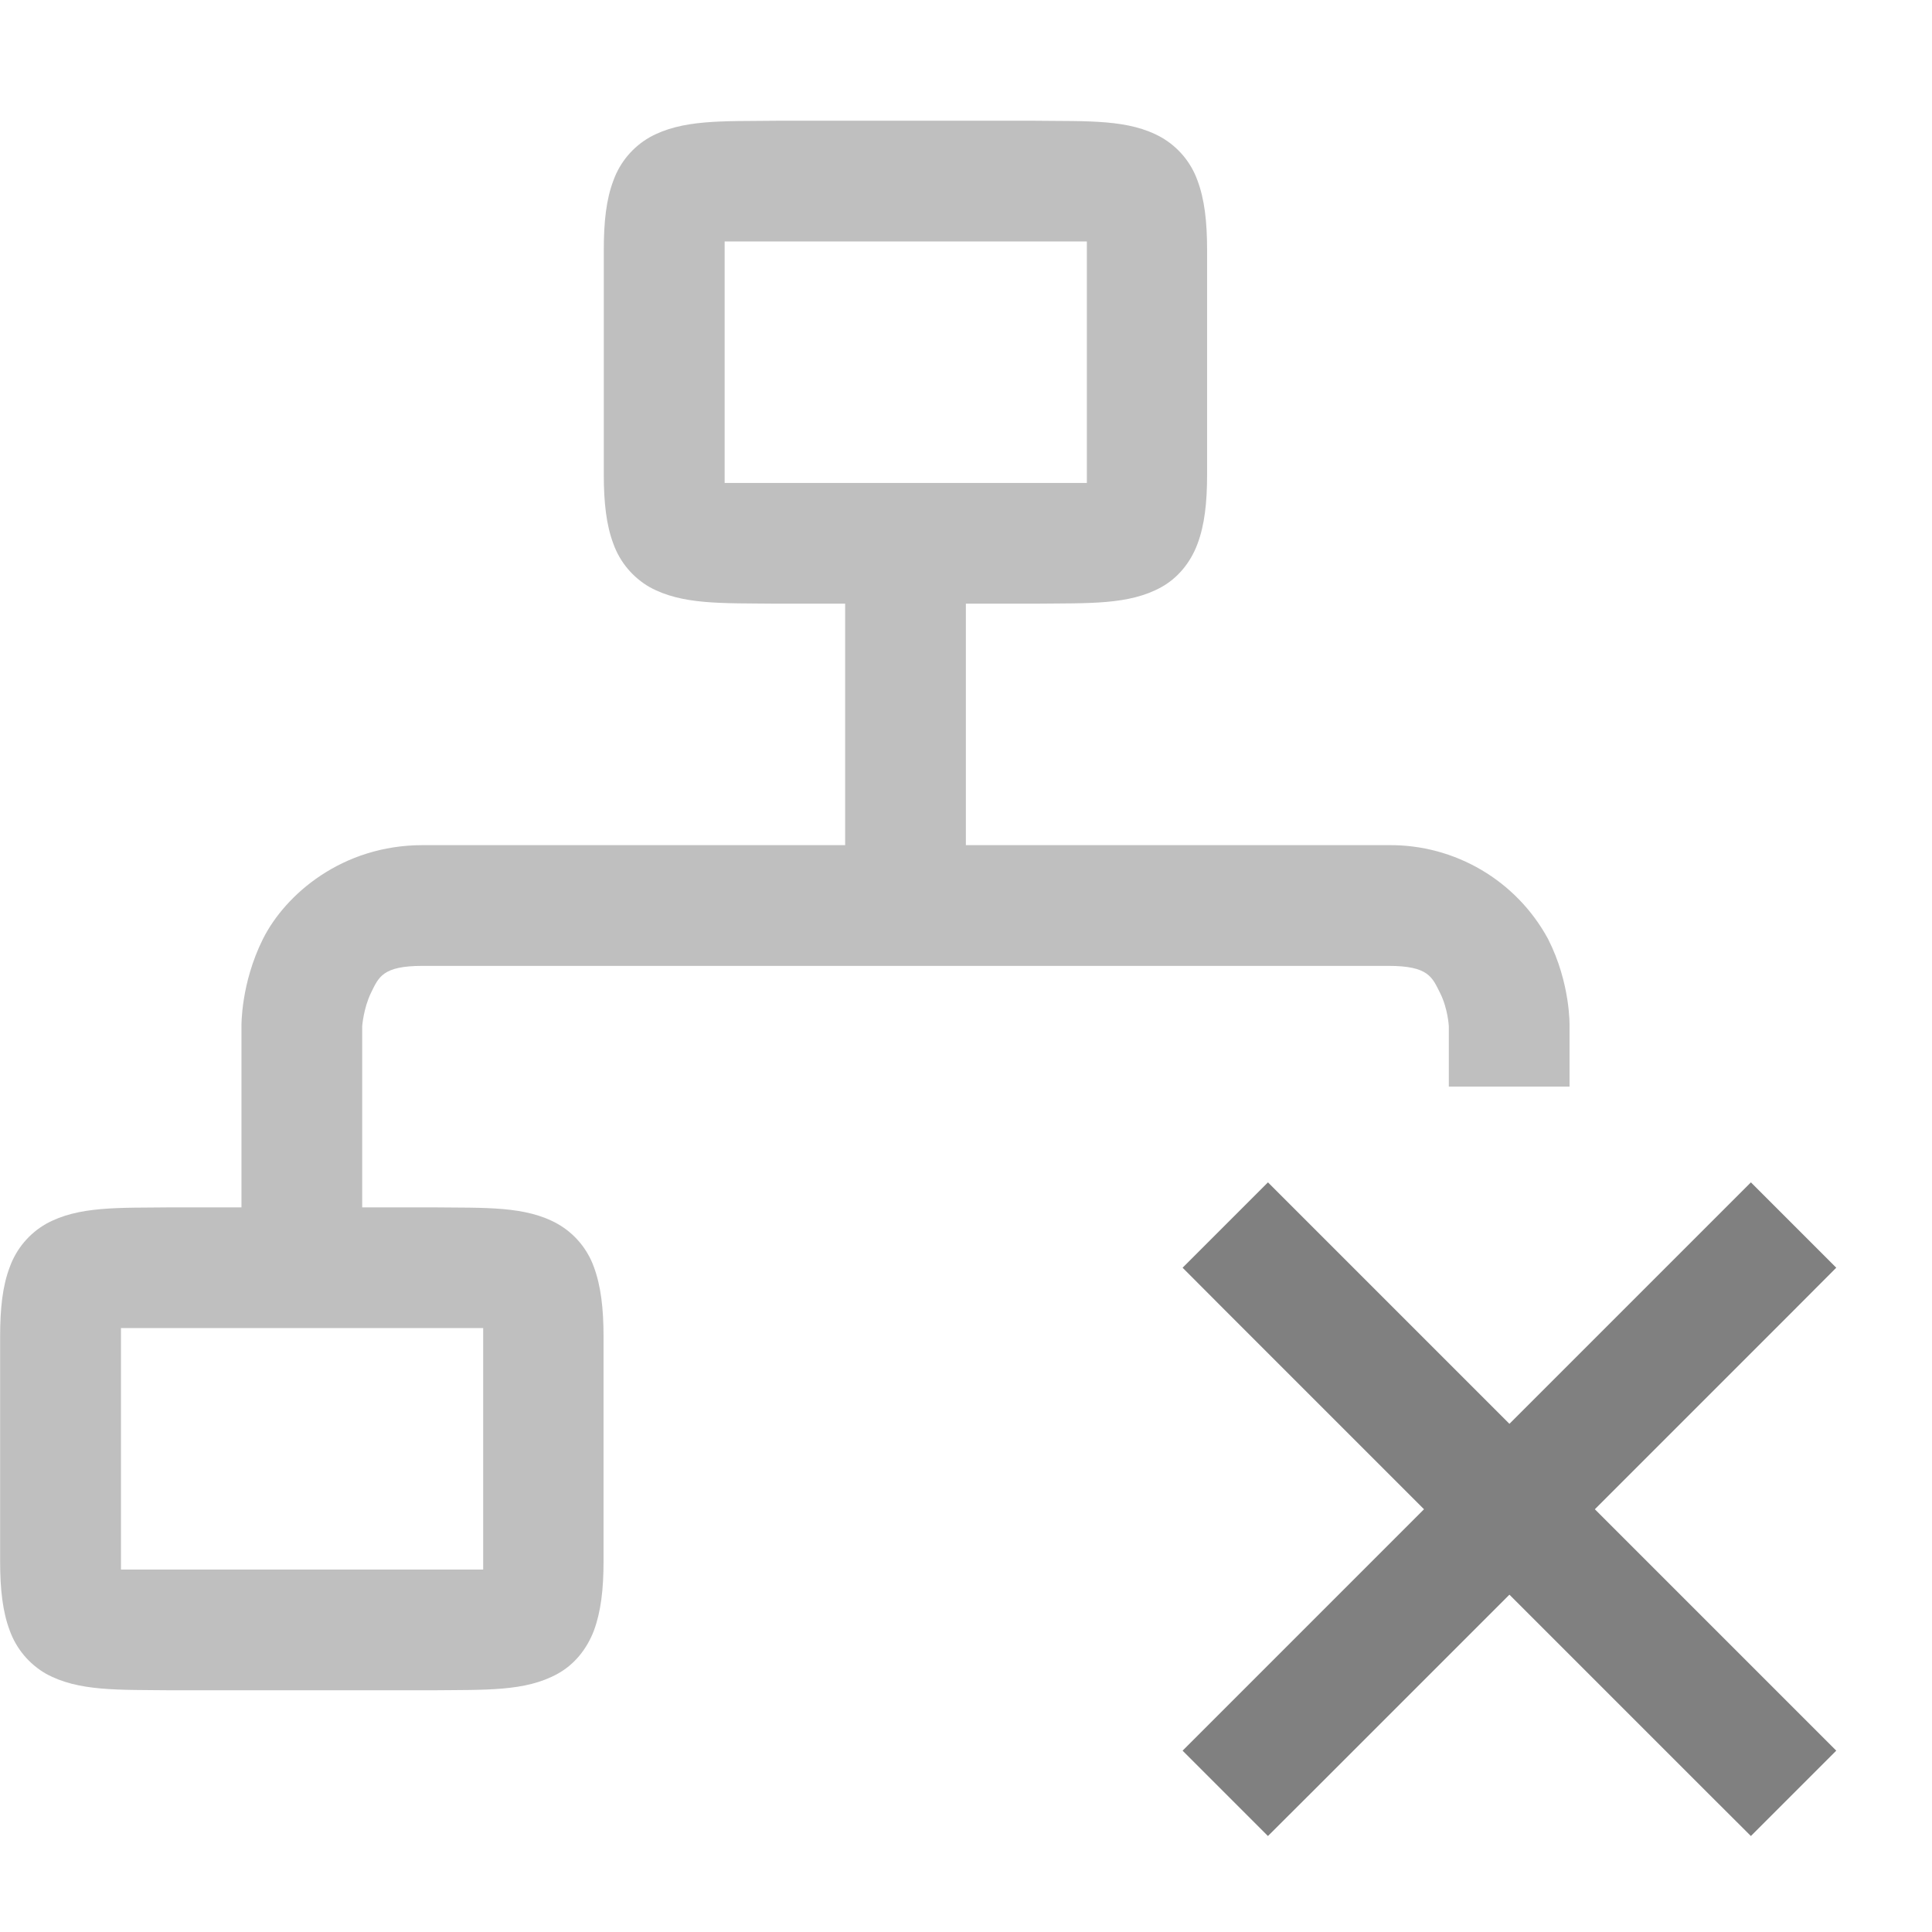
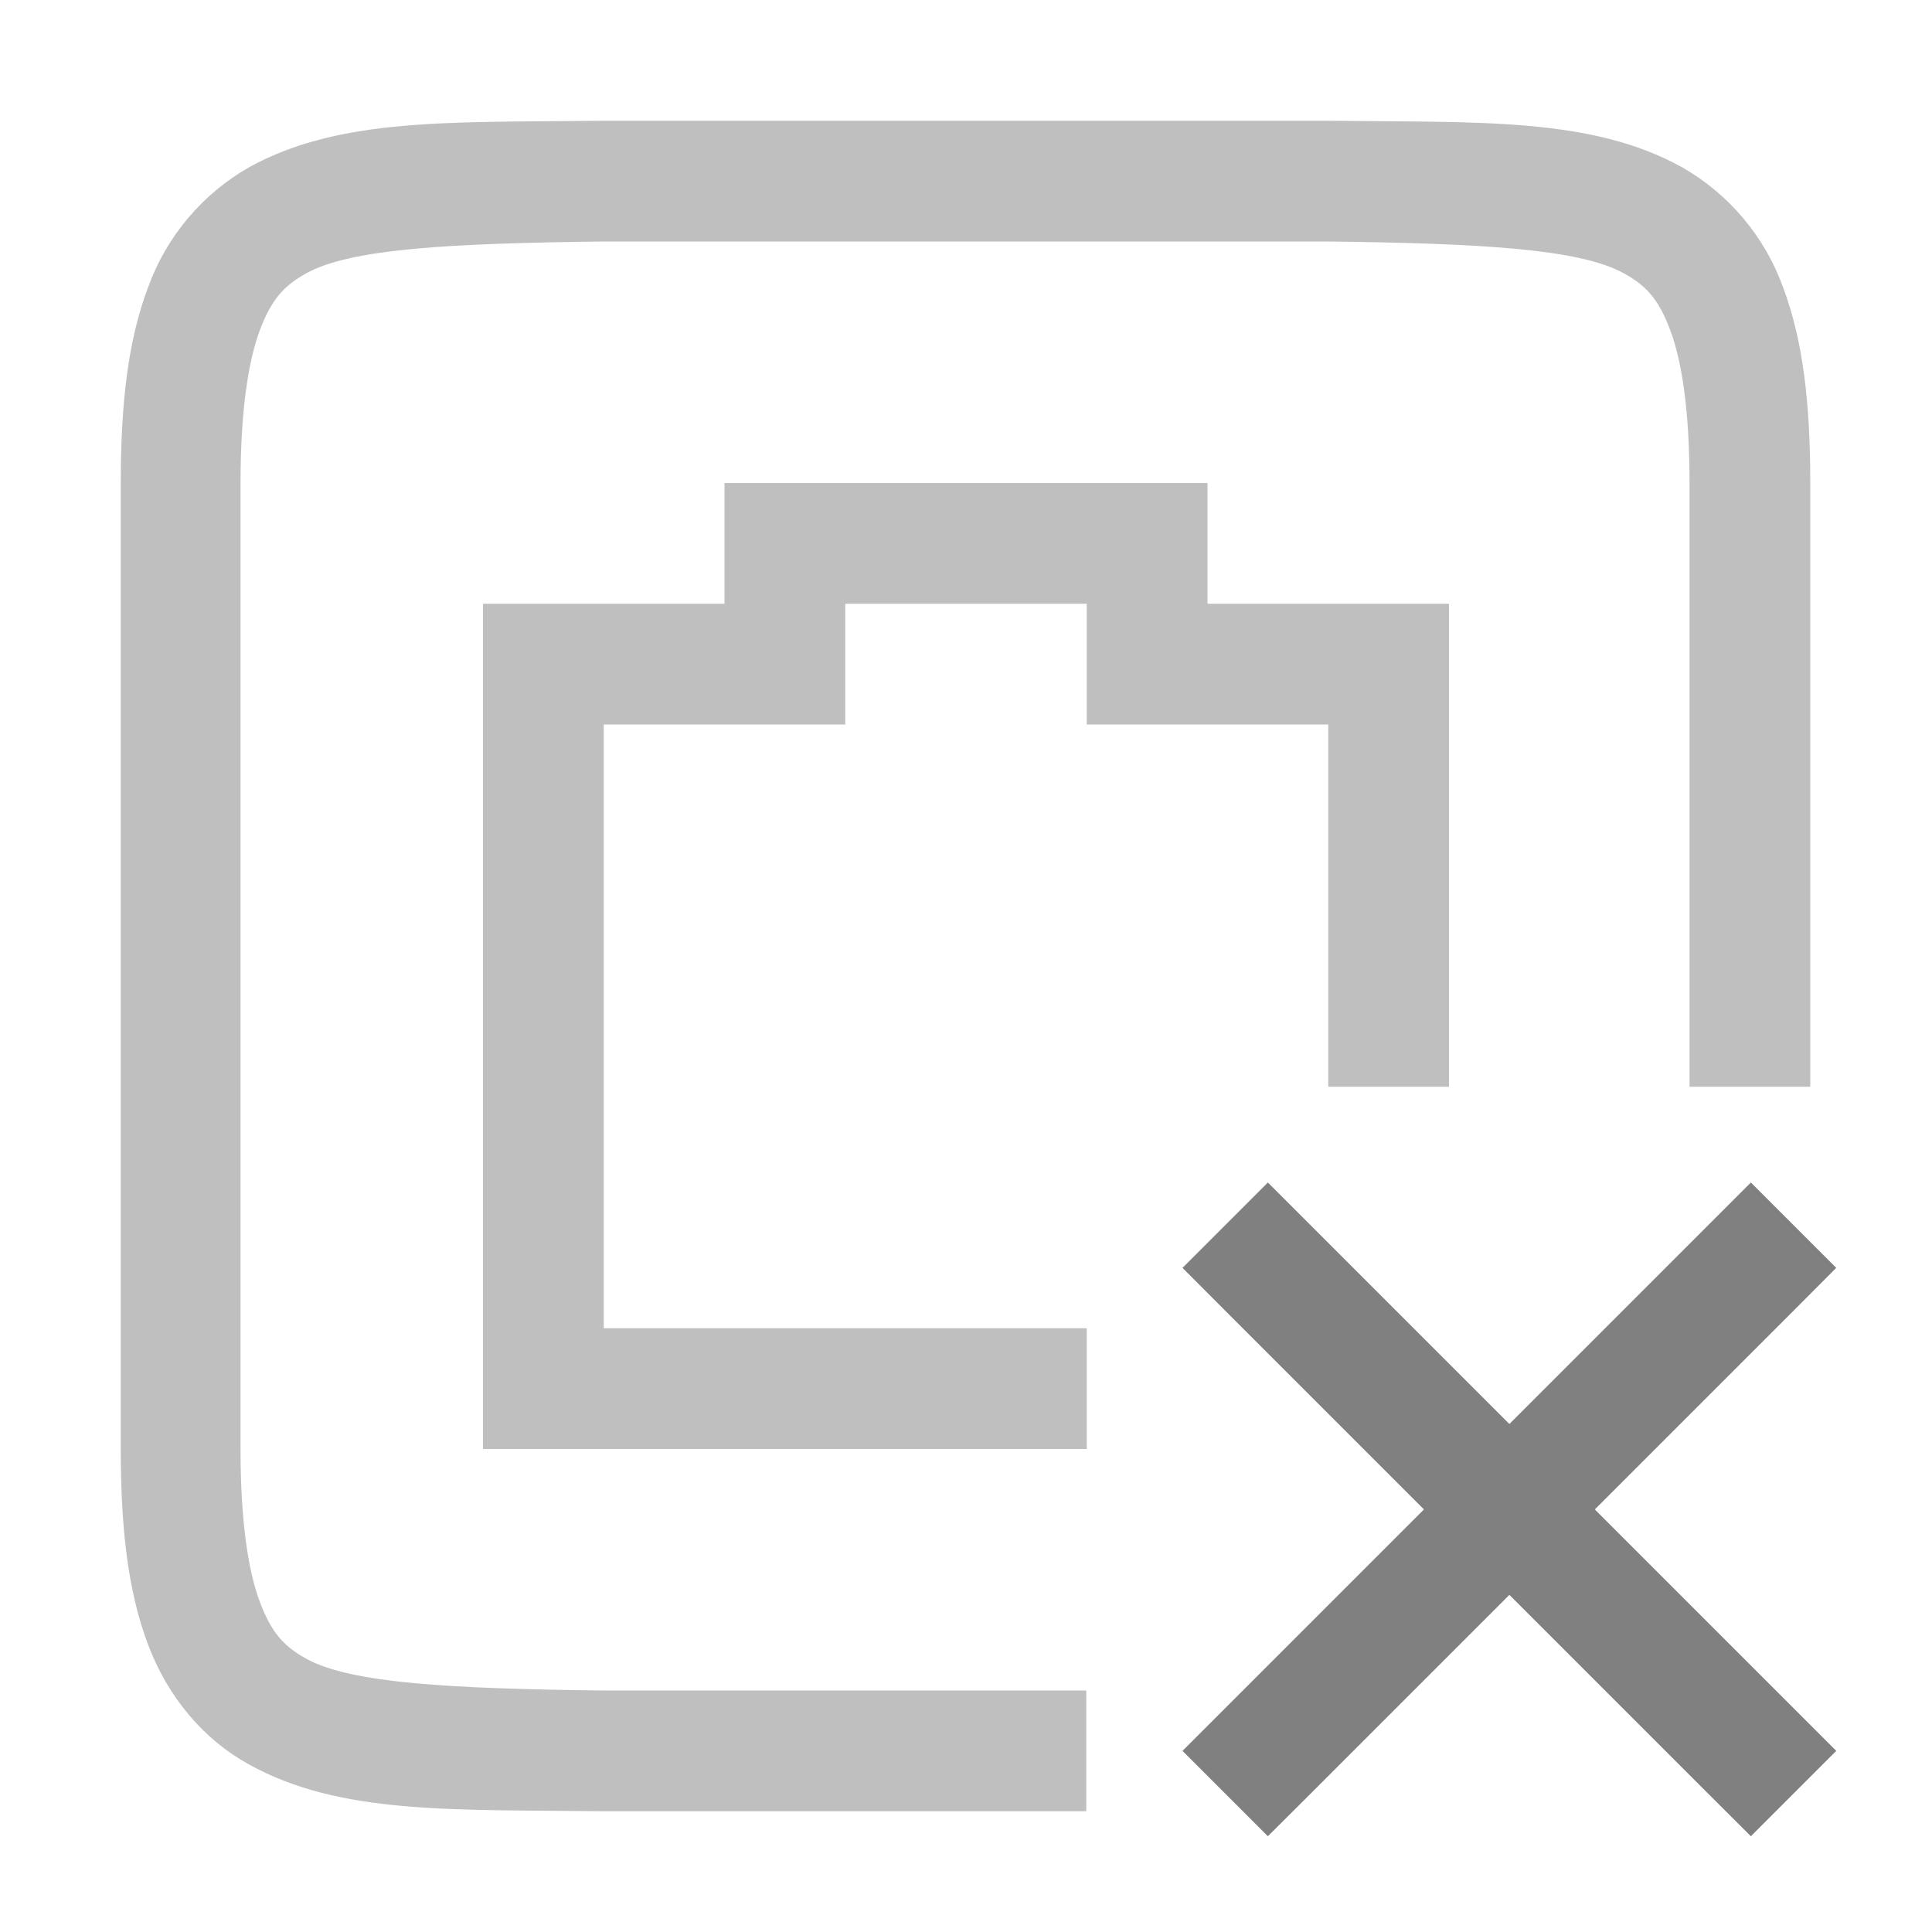
- <svg xmlns="http://www.w3.org/2000/svg" height="16" width="16.002">
-   <g color="#000" transform="translate(-1192.998 207)">
+ <svg xmlns="http://www.w3.org/2000/svg" height="16" width="16">
+   <g color="#000" transform="translate(-1193 207)">
+     <path d="M1197.994-206c-1.258.015-2.178-.03-2.931.385a1.88 1.88 0 0 0-.838.998c-.165.438-.225.96-.225 1.617v8c0 .658.06 1.179.225 1.617.165.439.461.789.838.996.753.416 1.673.372 2.931.387h4.002v-1H1197.992c-1.26-.015-2.087-.06-2.453-.262-.183-.1-.29-.212-.387-.472-.098-.26-.16-.674-.16-1.266v-8c0-.592.063-1.006.16-1.266.098-.26.204-.371.387-.472.367-.203 1.195-.247 2.459-.262h5.994c1.26.015 2.087.06 2.453.262.184.1.29.212.387.472.098.26.16.674.16 1.266v5h1v-5c0-.658-.06-1.179-.224-1.617a1.88 1.88 0 0 0-.838-.998c-.753-.416-1.674-.37-2.932-.385h-6.004zm1.006 3v1h-2v7h5v-1h-4v-5h2v-1h2v1h2v3h1v-4h-2v-1z" fill="gray" font-family="sans-serif" font-weight="400" opacity=".5" overflow="visible" style="line-height:normal;font-variant-ligatures:normal;font-variant-position:normal;font-variant-caps:normal;font-variant-numeric:normal;font-variant-alternates:normal;font-feature-settings:normal;text-indent:0;text-align:start;text-decoration-line:none;text-decoration-style:solid;text-decoration-color:#000;text-transform:none;text-orientation:mixed;shape-padding:0;isolation:auto;mix-blend-mode:normal;marker:none" white-space="normal" />
    <path d="M1203.5-197.207l-.707.707.353.354 4 4 .354.353.707-.707-.354-.354-4-4z" fill="gray" fill-rule="evenodd" font-family="sans-serif" font-weight="400" overflow="visible" style="line-height:normal;font-variant-ligatures:normal;font-variant-position:normal;font-variant-caps:normal;font-variant-numeric:normal;font-variant-alternates:normal;font-feature-settings:normal;text-indent:0;text-align:start;text-decoration-line:none;text-decoration-style:solid;text-decoration-color:#000;text-transform:none;text-orientation:mixed;shape-padding:0;isolation:auto;mix-blend-mode:normal" white-space="normal" />
    <path d="M1207.5-197.207l-.353.353-4 4-.354.354.707.707.354-.353 4-4 .353-.354z" fill="gray" fill-rule="evenodd" font-family="sans-serif" font-weight="400" overflow="visible" style="line-height:normal;font-variant-ligatures:normal;font-variant-position:normal;font-variant-caps:normal;font-variant-numeric:normal;font-variant-alternates:normal;font-feature-settings:normal;text-indent:0;text-align:start;text-decoration-line:none;text-decoration-style:solid;text-decoration-color:#000;text-transform:none;text-orientation:mixed;shape-padding:0;isolation:auto;mix-blend-mode:normal" white-space="normal" />
-     <path d="M1199.426-206c-.45.005-.778-.012-1.047.137a.676.676 0 0 0-.3.357c-.06.157-.08.343-.08.578v1.858c0 .235.021.42.08.576a.677.677 0 0 0 .3.357c.269.148.597.132 1.047.137h.572v2h-3.5c-.666 0-1.137.408-1.322.777-.185.37-.178.723-.178.723v1.5h-.572c-.45.005-.778-.012-1.047.137a.676.676 0 0 0-.3.357c-.06.157-.08.343-.08.578v1.858c0 .235.021.42.08.576a.677.677 0 0 0 .3.357c.269.148.597.132 1.047.137h2.144c.45-.005.779.012 1.047-.137.135-.074.24-.2.3-.357.058-.157.08-.341.08-.576v-1.858c0-.235-.022-.421-.08-.578a.673.673 0 0 0-.3-.357c-.268-.15-.597-.132-1.046-.137h-.573v-1.5s.01-.145.072-.275c.065-.131.094-.225.428-.225h8c.333 0 .362.094.428.225.065.13.072.275.072.275v.5h1v-.5s.01-.353-.178-.723a1.485 1.485 0 0 0-1.322-.777h-3.5v-2h.572c.45-.005.778.012 1.047-.137.134-.074.24-.2.299-.357.059-.157.08-.341.08-.576v-1.858c0-.235-.021-.421-.08-.578a.673.673 0 0 0-.3-.357c-.268-.15-.597-.132-1.046-.137zm-.426 1h3v2h-3zm-5 9h3v2h-3z" fill="gray" font-family="sans-serif" font-weight="400" opacity=".5" overflow="visible" style="line-height:normal;font-variant-ligatures:normal;font-variant-position:normal;font-variant-caps:normal;font-variant-numeric:normal;font-variant-alternates:normal;font-feature-settings:normal;text-indent:0;text-align:start;text-decoration-line:none;text-decoration-style:solid;text-decoration-color:#000;text-transform:none;text-orientation:mixed;shape-padding:0;isolation:auto;mix-blend-mode:normal;marker:none" white-space="normal" />
  </g>
</svg>
